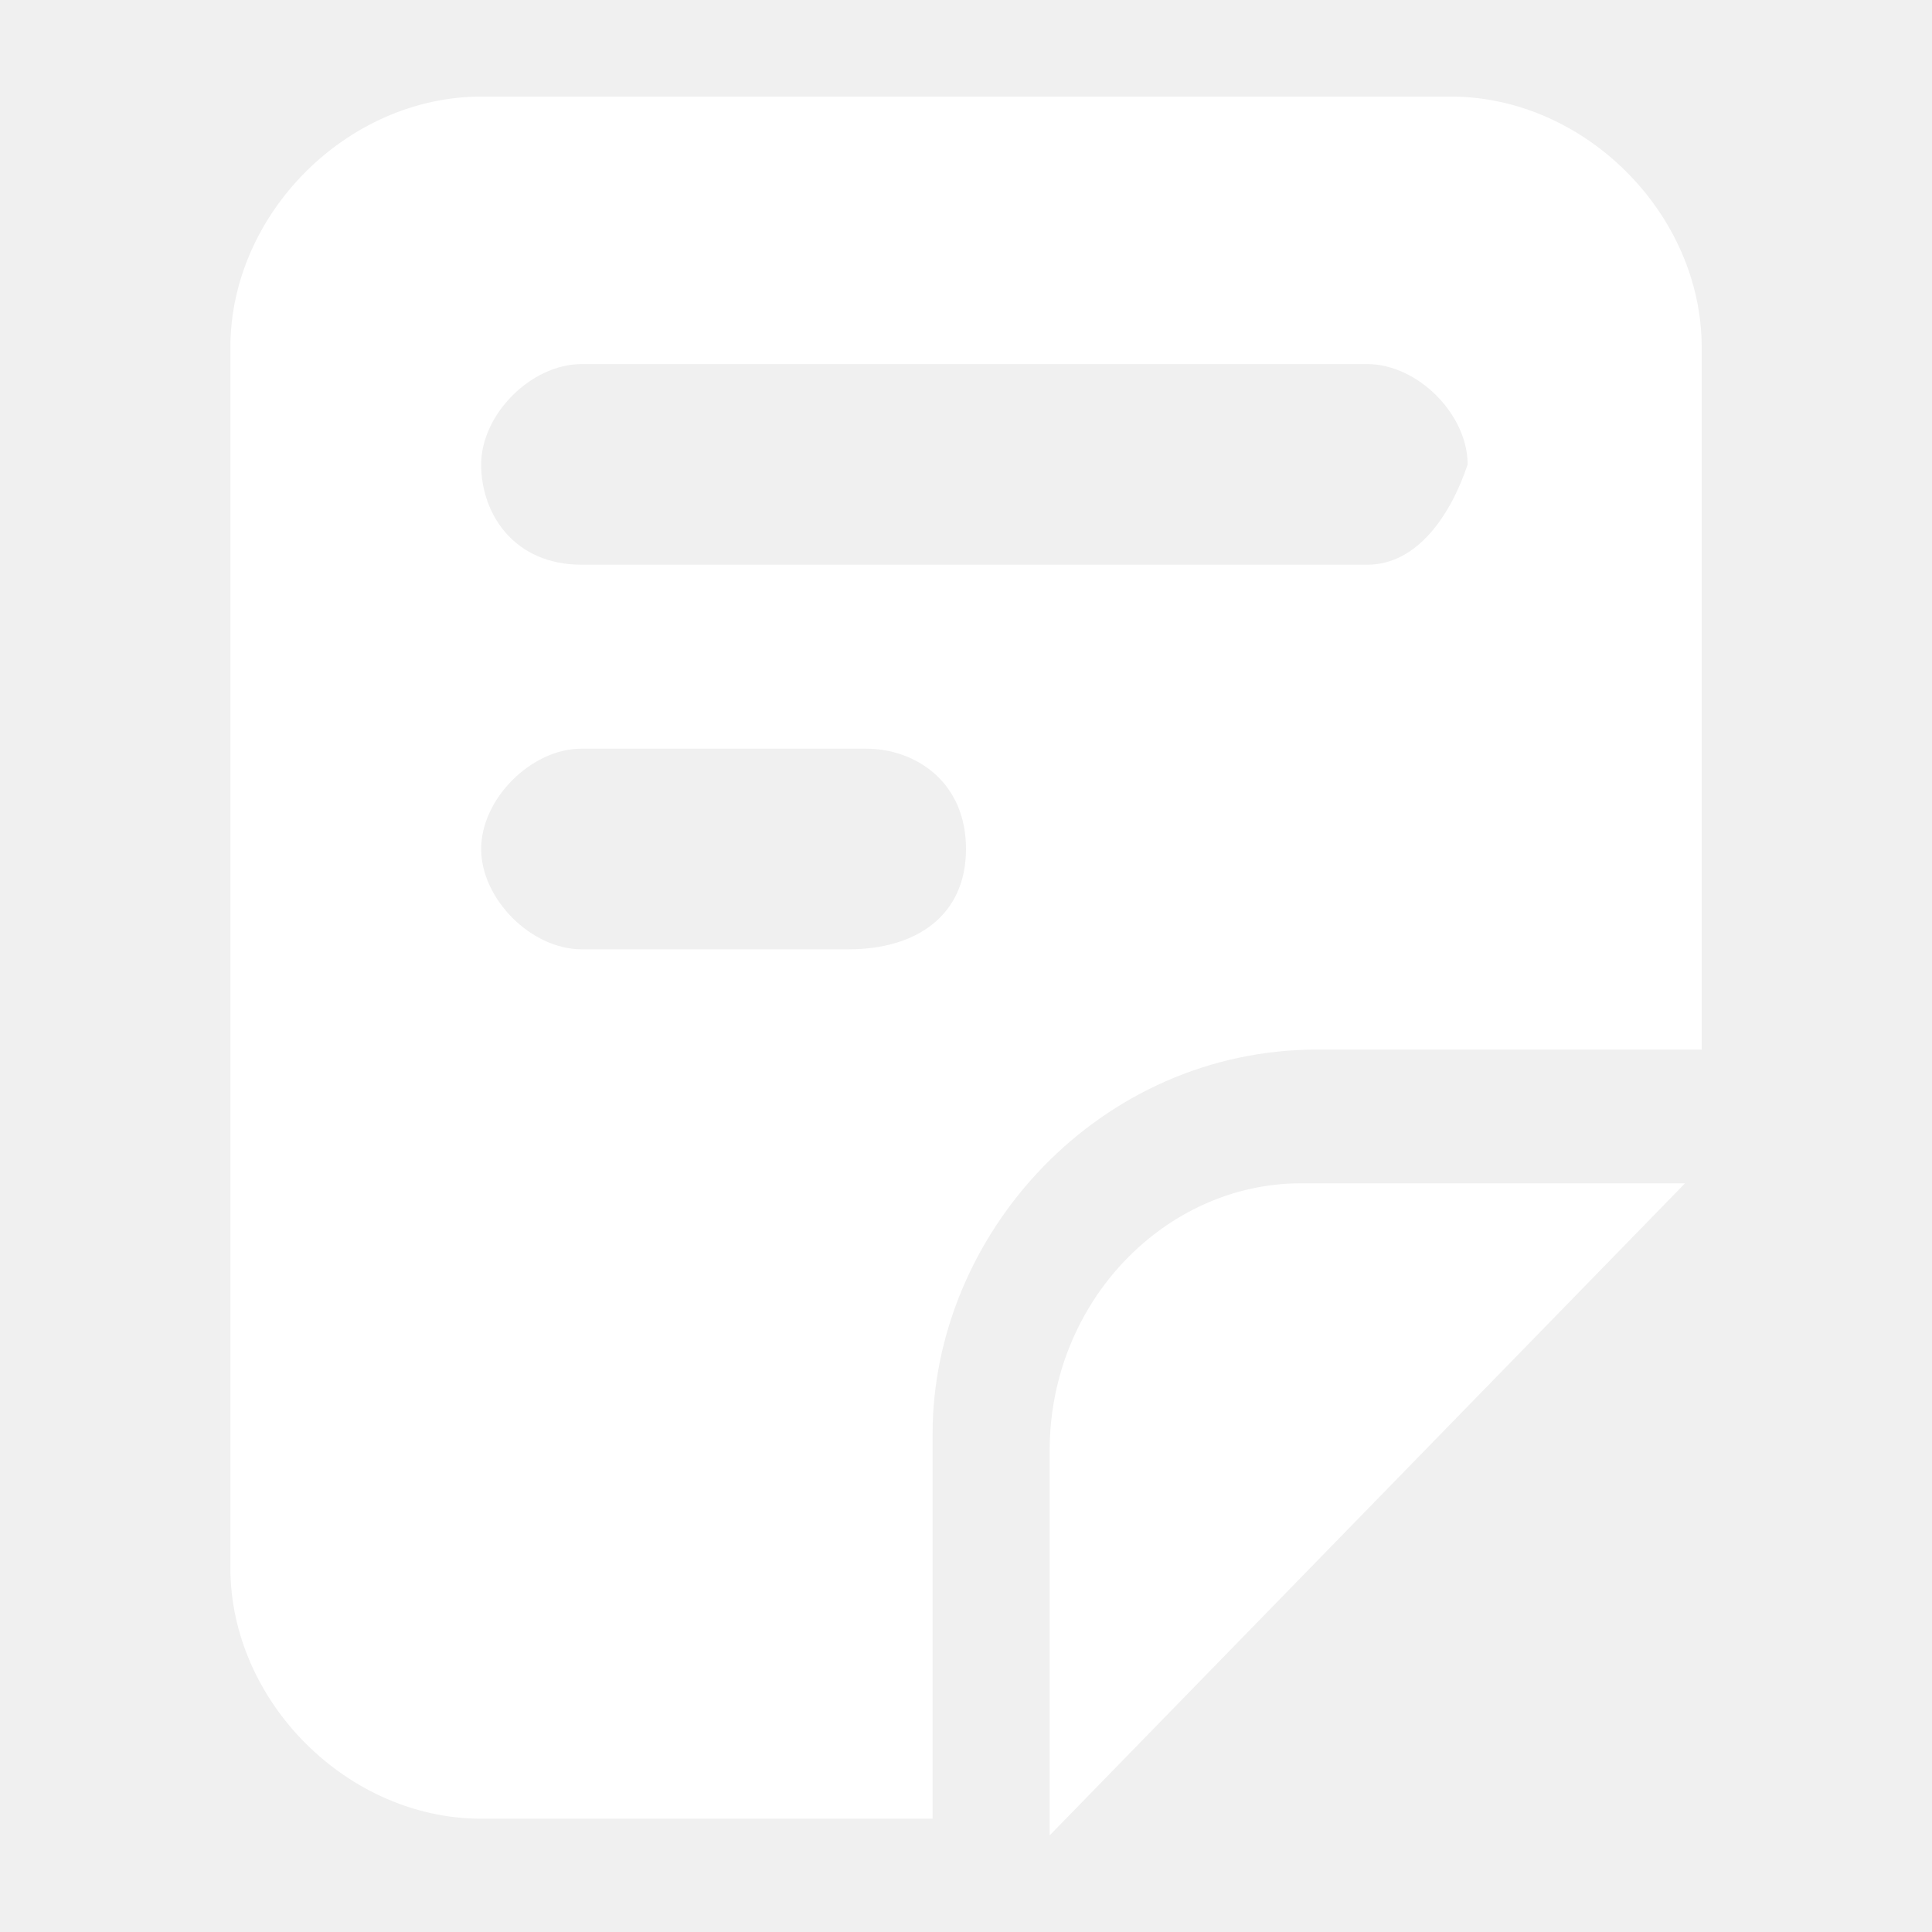
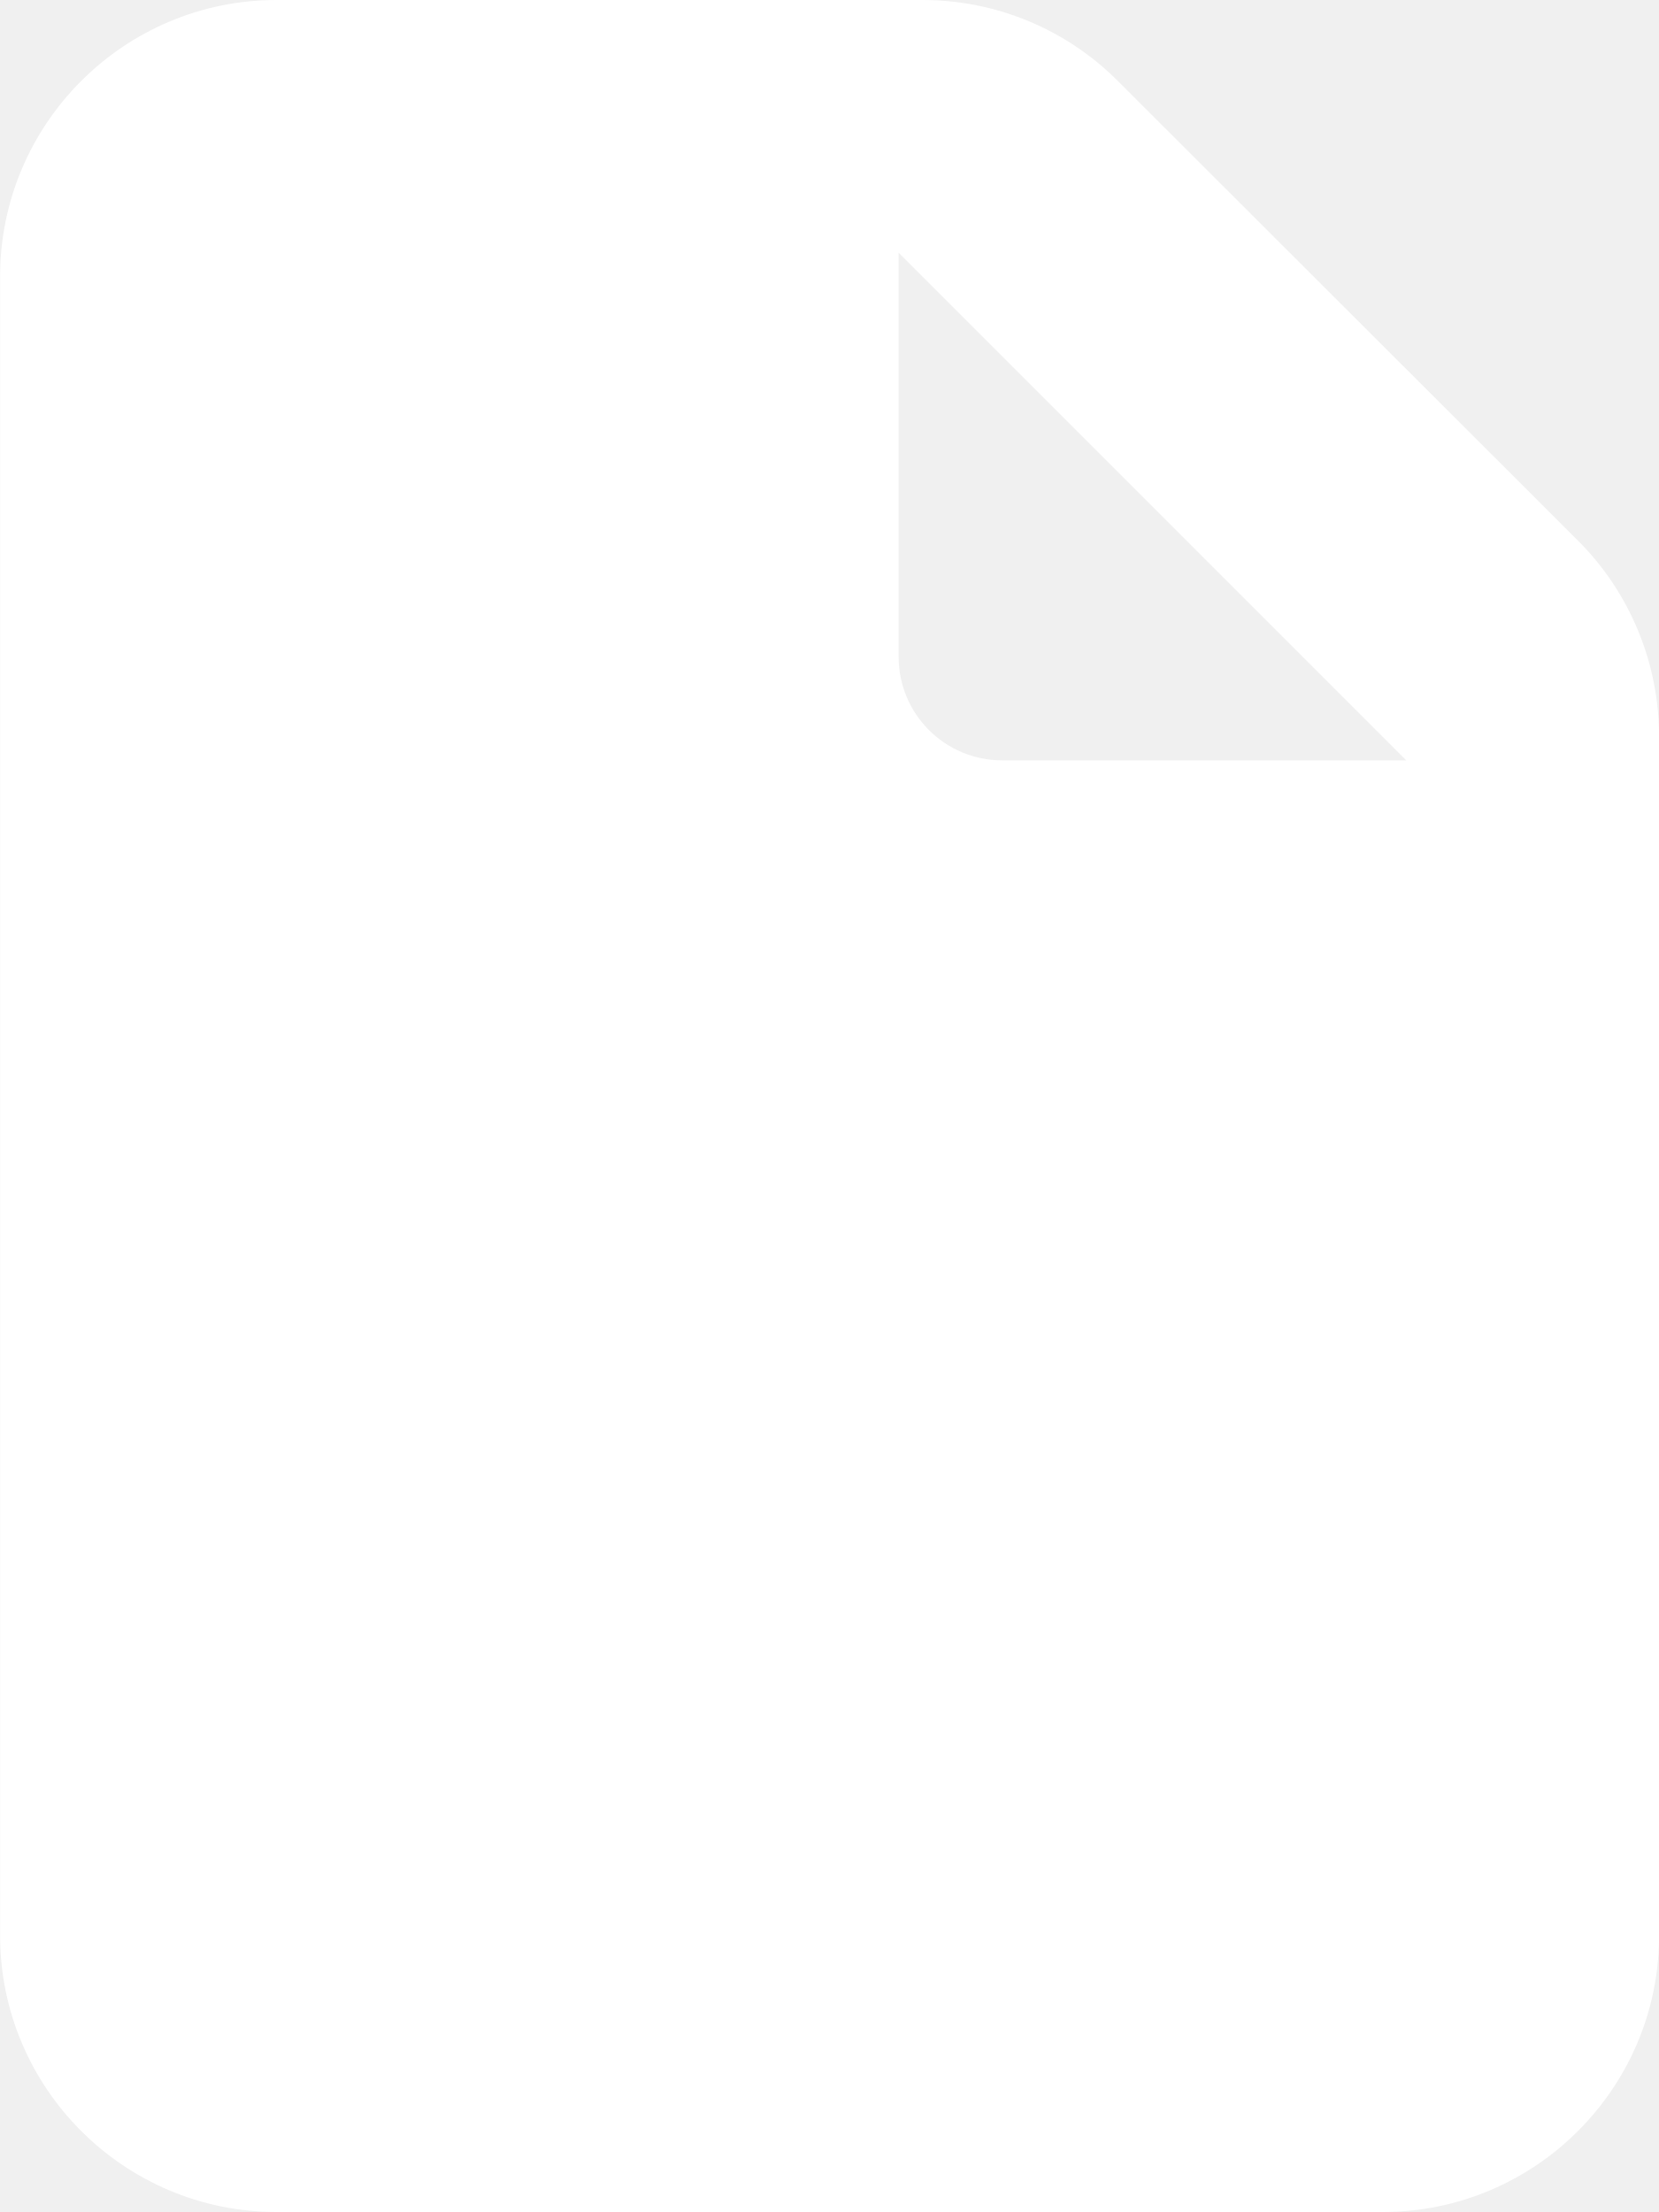
- <svg xmlns="http://www.w3.org/2000/svg" width="20" height="20" viewBox="0 0 20 20" fill="none">
-   <path fill-rule="evenodd" clip-rule="evenodd" d="M4.981 1H15.02C16.404 1 17.616 2.212 17.616 3.596V10.865H13.635C11.385 10.865 9.654 12.769 9.654 14.846V18.827H4.981C3.597 18.827 2.385 17.615 2.385 16.231V3.596C2.385 2.212 3.597 1 4.981 1ZM6.02 9.827H8.789C9.481 9.827 10 9.481 10 8.788C10 8.096 9.481 7.75 8.962 7.75H6.02C5.5 7.75 4.981 8.269 4.981 8.788C4.981 9.308 5.5 9.827 6.02 9.827ZM14.154 5.846H6.02C5.327 5.846 4.981 5.327 4.981 4.808C4.981 4.288 5.5 3.769 6.02 3.769H14.154C14.674 3.769 15.193 4.288 15.193 4.808C15.02 5.327 14.674 5.846 14.154 5.846ZM17.443 12.25H13.462C12.077 12.25 10.866 13.461 10.866 15.019V19L17.443 12.25Z" fill="white" />
+ <svg xmlns="http://www.w3.org/2000/svg" version="1.1" width="18" height="24" viewBox="0,0,18,24">
+   <g transform="translate(-311,-168)">
+     <g fill="#ffffff" stroke="none" stroke-miterlimit="10">
+       <path d="M321.008,168c0.797,0 1.556,0.314 2.119,0.877l4.997,4.992c0.562,0.562 0.877,1.327 0.877,2.123v13.008c0,1.655 -1.345,3 -3,3h-12c-1.655,0 -3,-1.345 -3,-3v-18c0,-1.655 1.345,-3 3,-3zM320.75,170.742v4.383c0,0.623 0.502,1.125 1.125,1.125h4.383z" />
+     </g>
+   </g>
</svg>
